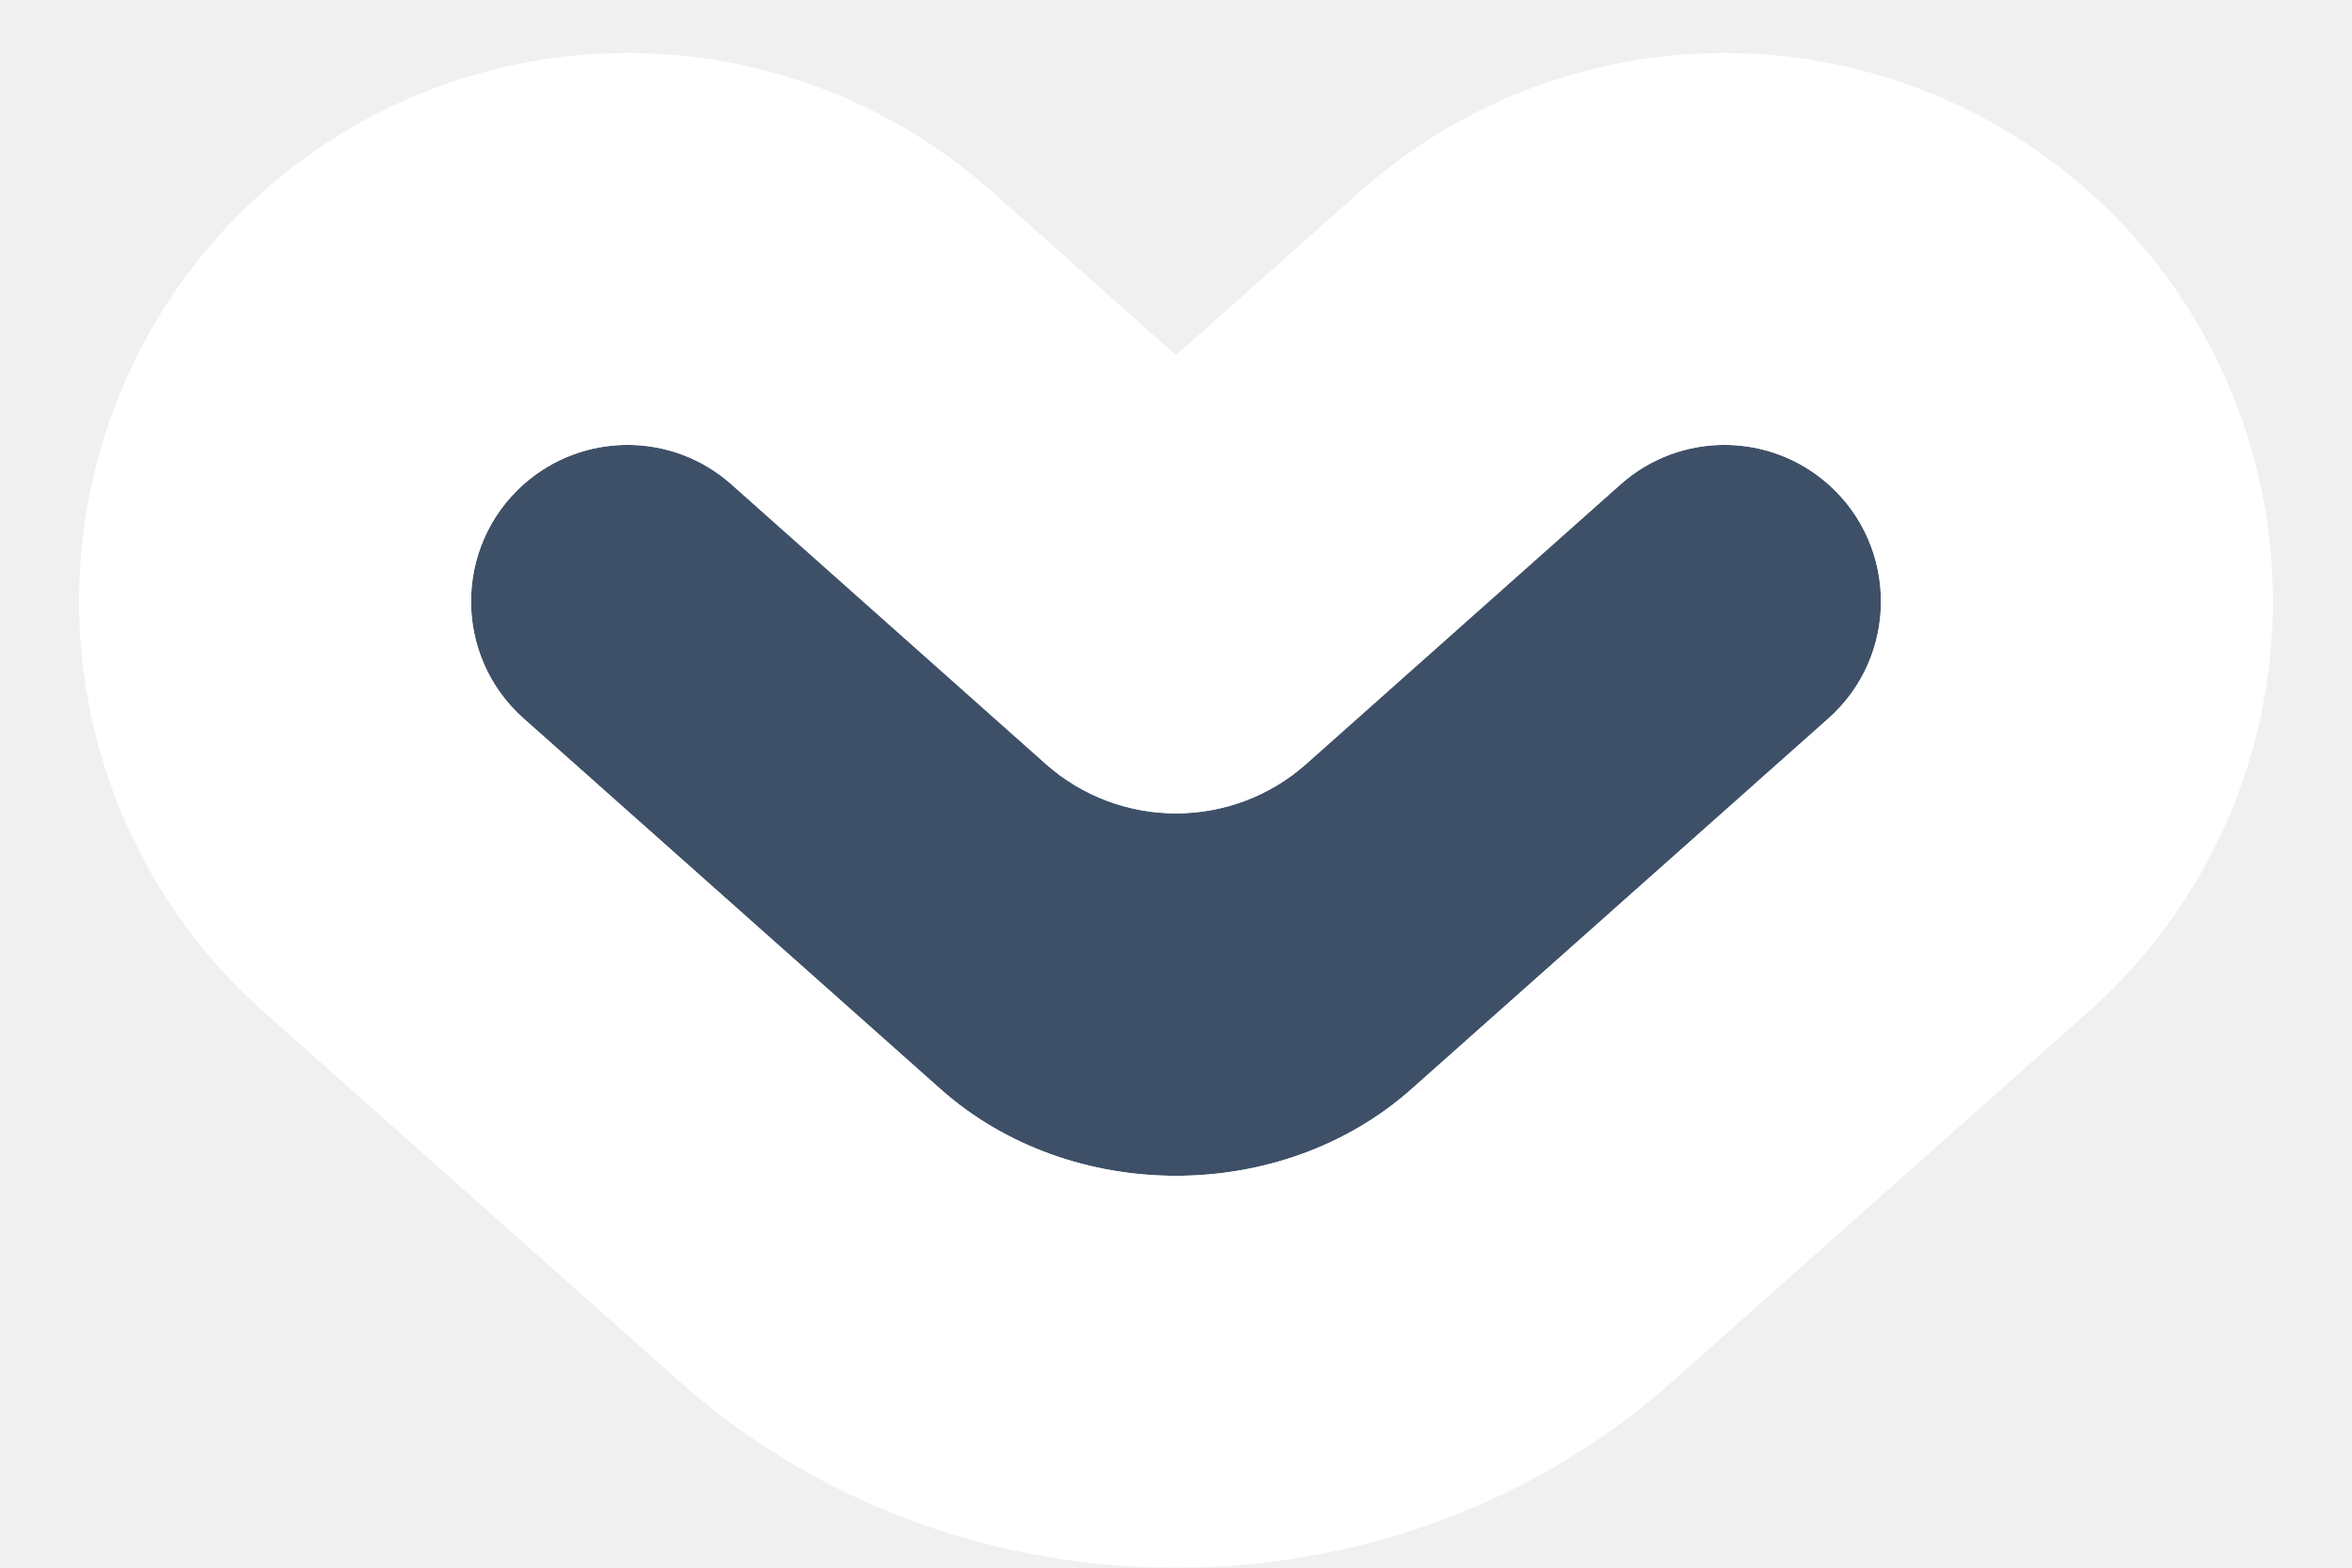
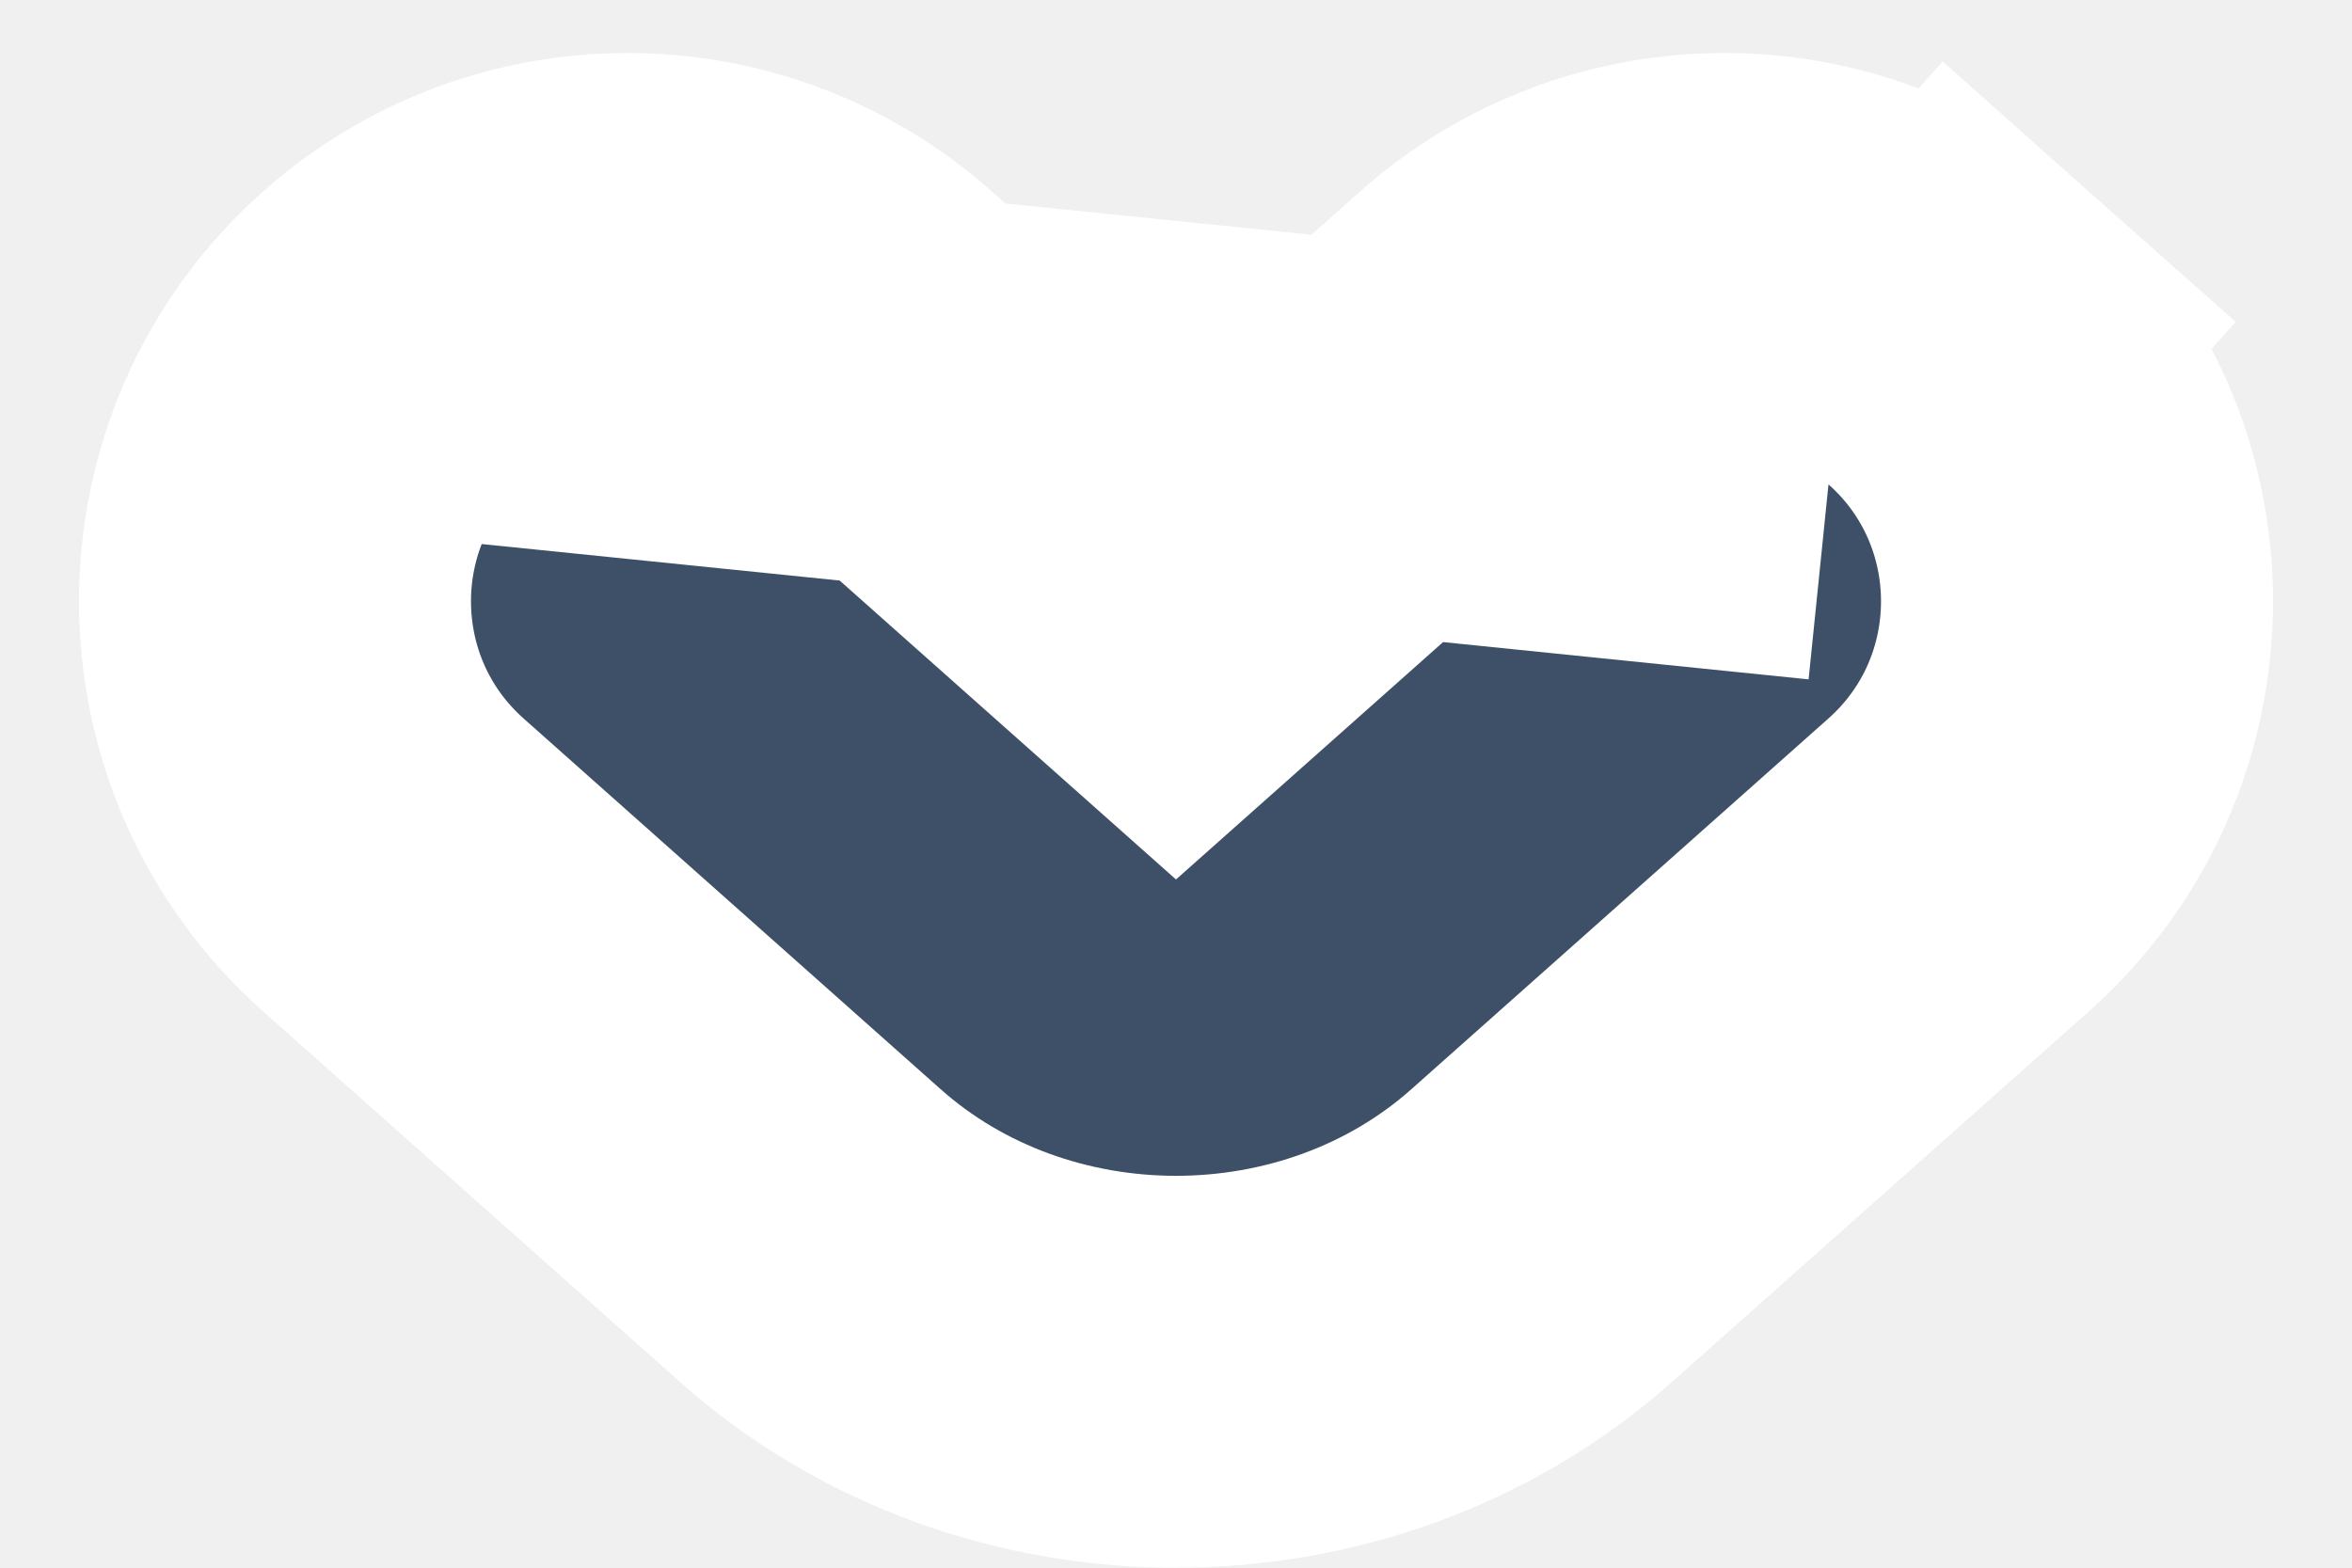
<svg xmlns="http://www.w3.org/2000/svg" width="12" height="8" viewBox="0 0 12 8" fill="none">
-   <mask id="path-1-outside-1" maskUnits="userSpaceOnUse" x="0" y="0" width="12" height="8" fill="black">
-     <rect fill="white" width="12" height="8" />
-     <path fill-rule="evenodd" clip-rule="evenodd" d="M4.798 5.557L2.671 3.666C2.314 3.348 2.314 2.79 2.671 2.472C2.974 2.203 3.43 2.203 3.732 2.472L5.335 3.898C5.714 4.235 6.286 4.235 6.665 3.898L8.268 2.472C8.57 2.203 9.026 2.203 9.329 2.472C9.686 2.79 9.686 3.348 9.329 3.666L7.202 5.557C6.538 6.148 5.462 6.148 4.798 5.557Z" />
-   </mask>
-   <path fill-rule="evenodd" clip-rule="evenodd" d="M4.798 5.557L2.671 3.666C2.314 3.348 2.314 2.79 2.671 2.472C2.974 2.203 3.43 2.203 3.732 2.472L5.335 3.898C5.714 4.235 6.286 4.235 6.665 3.898L8.268 2.472C8.57 2.203 9.026 2.203 9.329 2.472C9.686 2.79 9.686 3.348 9.329 3.666L7.202 5.557C6.538 6.148 5.462 6.148 4.798 5.557Z" fill="#3E5067" />
-   <path fill-rule="evenodd" clip-rule="evenodd" d="M4.798 5.557L2.671 3.666C2.314 3.348 2.314 2.79 2.671 2.472C2.974 2.203 3.43 2.203 3.732 2.472L5.335 3.898C5.714 4.235 6.286 4.235 6.665 3.898L8.268 2.472C8.57 2.203 9.026 2.203 9.329 2.472C9.686 2.79 9.686 3.348 9.329 3.666L7.202 5.557C6.538 6.148 5.462 6.148 4.798 5.557Z" stroke="white" stroke-width="4" mask="url(#path-1-outside-1)" />
+   <path d="M9.329 2.472L9.994 1.725C10.798 2.44 10.798 3.697 9.994 4.413L7.866 6.305C6.824 7.232 5.176 7.232 4.134 6.305L2.006 4.413C1.202 3.697 1.202 2.44 2.006 1.725M9.329 2.472L2.006 1.725M9.329 2.472L9.994 1.725C9.312 1.119 8.285 1.119 7.603 1.725L6 3.15L4.397 1.725C3.715 1.119 2.688 1.119 2.006 1.725M9.329 2.472L2.006 1.725" fill="#3E5067" stroke="white" stroke-width="2" />
</svg>
